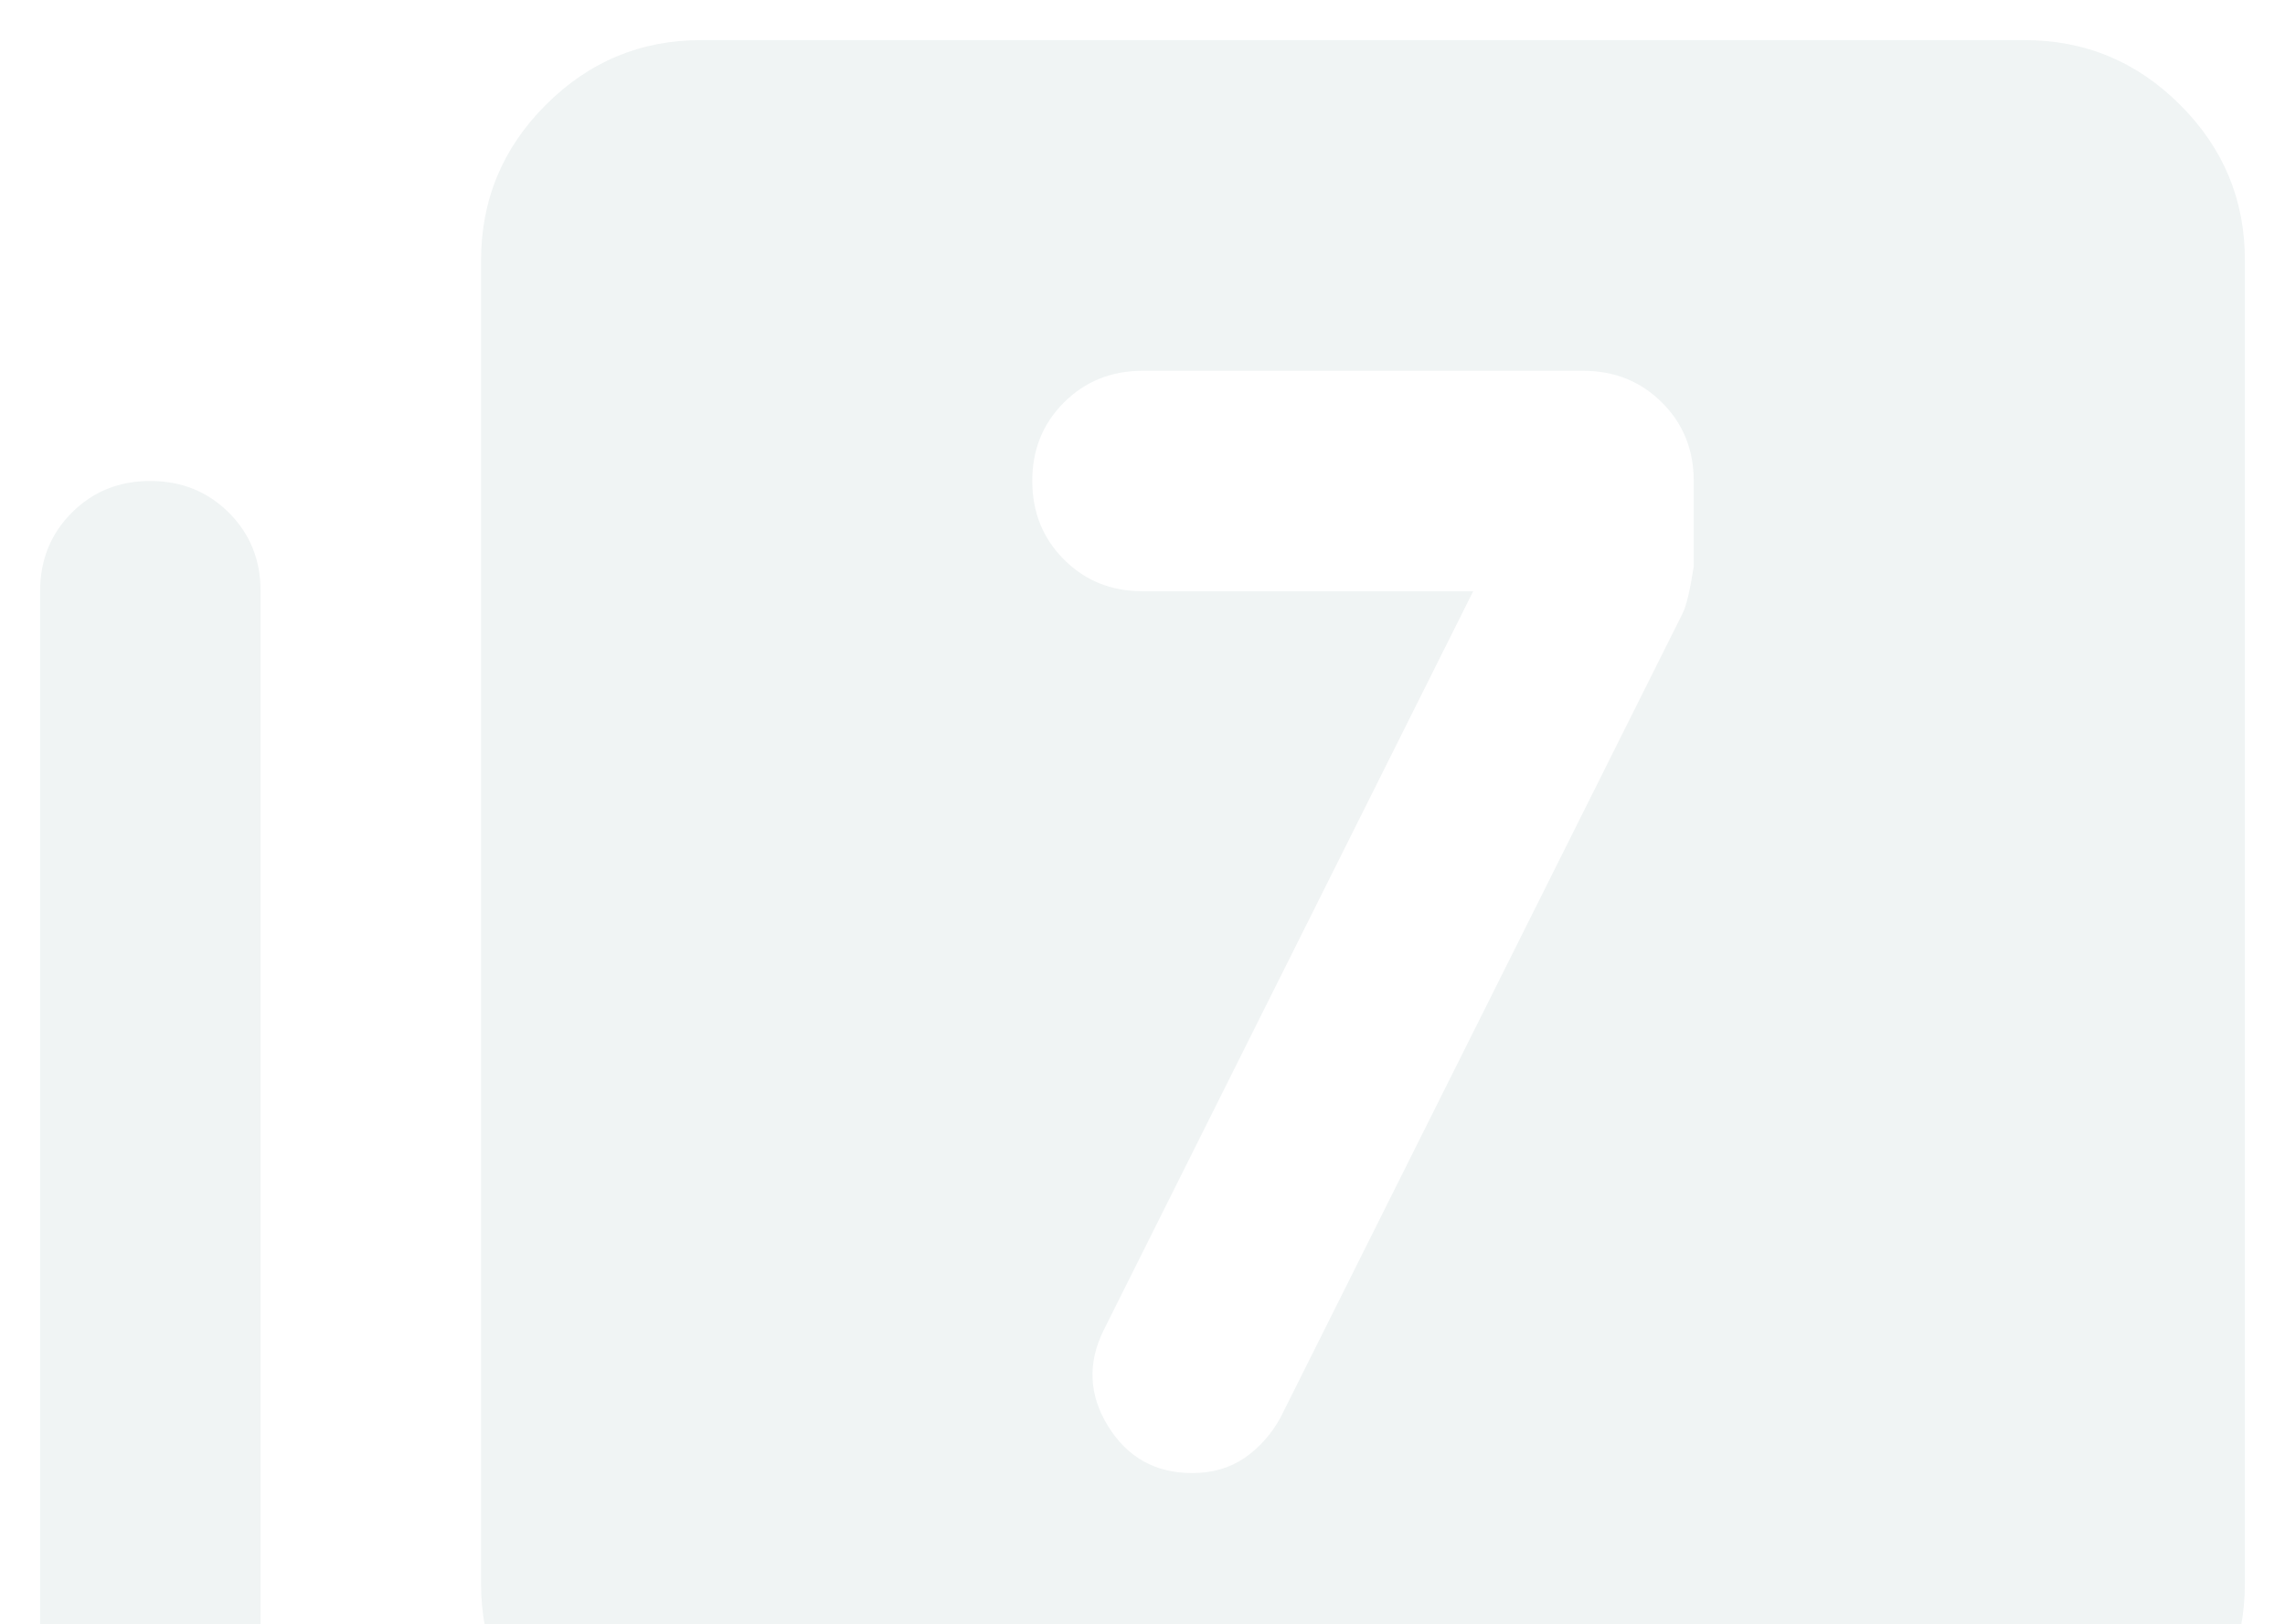
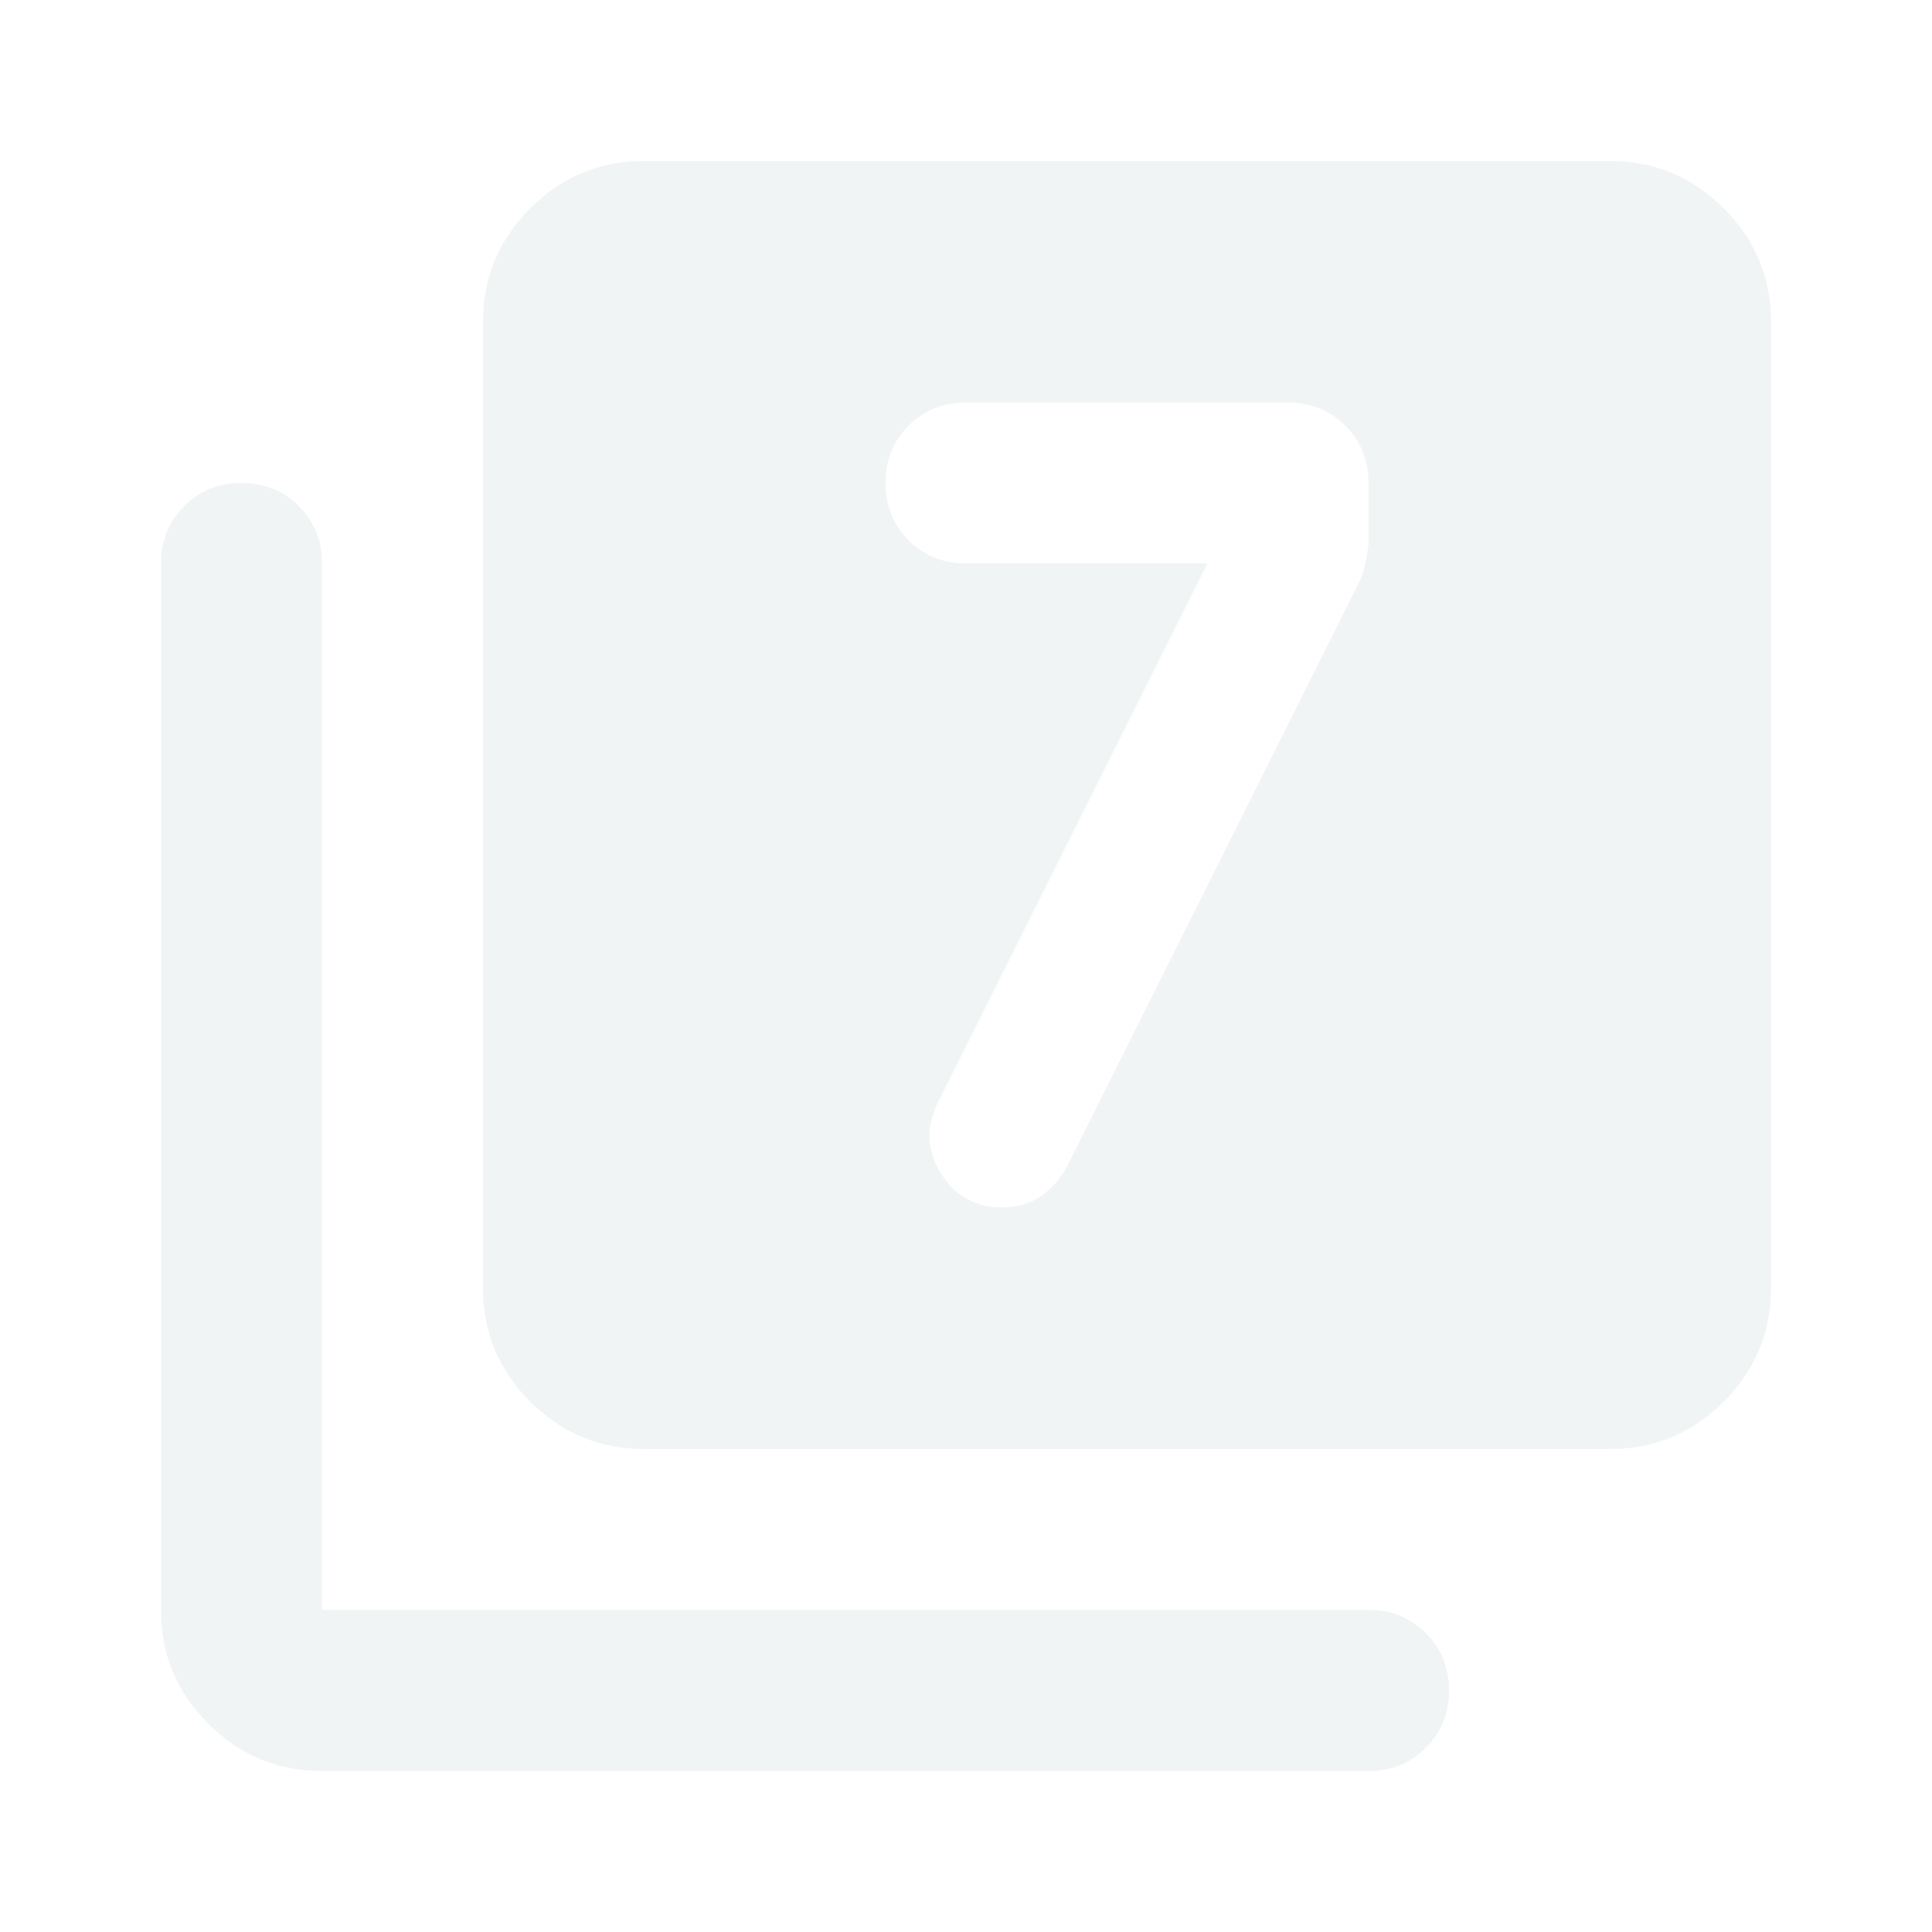
- <svg xmlns="http://www.w3.org/2000/svg" width="38" height="27" viewBox="0 0 38 27" fill="none">
-   <path d="M24.5 9.833L18.358 22.116C18.083 22.666 18.107 23.201 18.428 23.721C18.75 24.24 19.215 24.5 19.825 24.5C20.161 24.5 20.451 24.416 20.696 24.249C20.94 24.081 21.139 23.859 21.292 23.583L27.983 10.2C28.044 10.078 28.106 9.818 28.167 9.421V8C28.167 7.48 27.991 7.045 27.639 6.695C27.287 6.344 26.852 6.168 26.333 6.167H19C18.481 6.167 18.045 6.343 17.693 6.695C17.341 7.047 17.166 7.482 17.167 8C17.167 8.519 17.343 8.955 17.695 9.307C18.047 9.659 18.482 9.834 19 9.833H24.5ZM11.667 30C10.658 30 9.795 29.64 9.076 28.922C8.358 28.203 7.999 27.34 8 26.333V4.333C8 3.325 8.359 2.461 9.078 1.743C9.797 1.024 10.66 0.665 11.667 0.667H33.667C34.675 0.667 35.538 1.026 36.257 1.745C36.976 2.463 37.335 3.326 37.333 4.333V26.333C37.333 27.341 36.974 28.205 36.255 28.924C35.537 29.642 34.674 30.001 33.667 30H11.667ZM4.333 37.333C3.325 37.333 2.462 36.974 1.743 36.255C1.024 35.536 0.665 34.674 0.667 33.666V9.833C0.667 9.314 0.843 8.878 1.195 8.526C1.547 8.174 1.982 7.999 2.5 8C3.019 8 3.455 8.176 3.807 8.528C4.159 8.88 4.335 9.315 4.333 9.833V33.666H28.167C28.686 33.666 29.122 33.843 29.474 34.194C29.826 34.547 30.001 34.982 30 35.5C30 36.019 29.824 36.455 29.472 36.807C29.12 37.159 28.685 37.334 28.167 37.333H4.333Z" fill="#F0F4F4" />
+ <svg xmlns="http://www.w3.org/2000/svg" width="44" height="44" viewBox="0 0 44 44" fill="none">
+   <path d="M27.5 12.833L21.358 25.116C21.083 25.666 21.107 26.201 21.428 26.721C21.75 27.24 22.215 27.5 22.825 27.5C23.161 27.5 23.451 27.416 23.696 27.249C23.94 27.081 24.139 26.859 24.292 26.583L30.983 13.2C31.044 13.078 31.106 12.818 31.167 12.421V11C31.167 10.48 30.991 10.045 30.639 9.695C30.287 9.344 29.852 9.168 29.333 9.167H22C21.481 9.167 21.045 9.343 20.693 9.695C20.341 10.046 20.166 10.482 20.167 11C20.167 11.519 20.343 11.955 20.695 12.307C21.047 12.659 21.482 12.834 22 12.833H27.5ZM14.667 33C13.658 33 12.795 32.641 12.076 31.922C11.357 31.203 10.999 30.34 11 29.333V7.333C11 6.325 11.359 5.461 12.078 4.743C12.797 4.024 13.66 3.665 14.667 3.667H36.667C37.675 3.667 38.538 4.026 39.257 4.745C39.976 5.463 40.335 6.326 40.333 7.333V29.333C40.333 30.341 39.974 31.205 39.255 31.924C38.537 32.642 37.674 33.001 36.667 33H14.667ZM7.333 40.333C6.325 40.333 5.462 39.974 4.743 39.255C4.024 38.536 3.665 37.674 3.667 36.666V12.833C3.667 12.314 3.843 11.878 4.195 11.526C4.547 11.174 4.982 10.999 5.5 11C6.019 11 6.455 11.176 6.807 11.528C7.159 11.88 7.335 12.315 7.333 12.833V36.666H31.167C31.686 36.666 32.122 36.843 32.474 37.194C32.826 37.547 33.001 37.982 33 38.5C33 39.019 32.824 39.455 32.472 39.807C32.12 40.159 31.685 40.334 31.167 40.333H7.333Z" fill="#F0F4F4" />
</svg>
